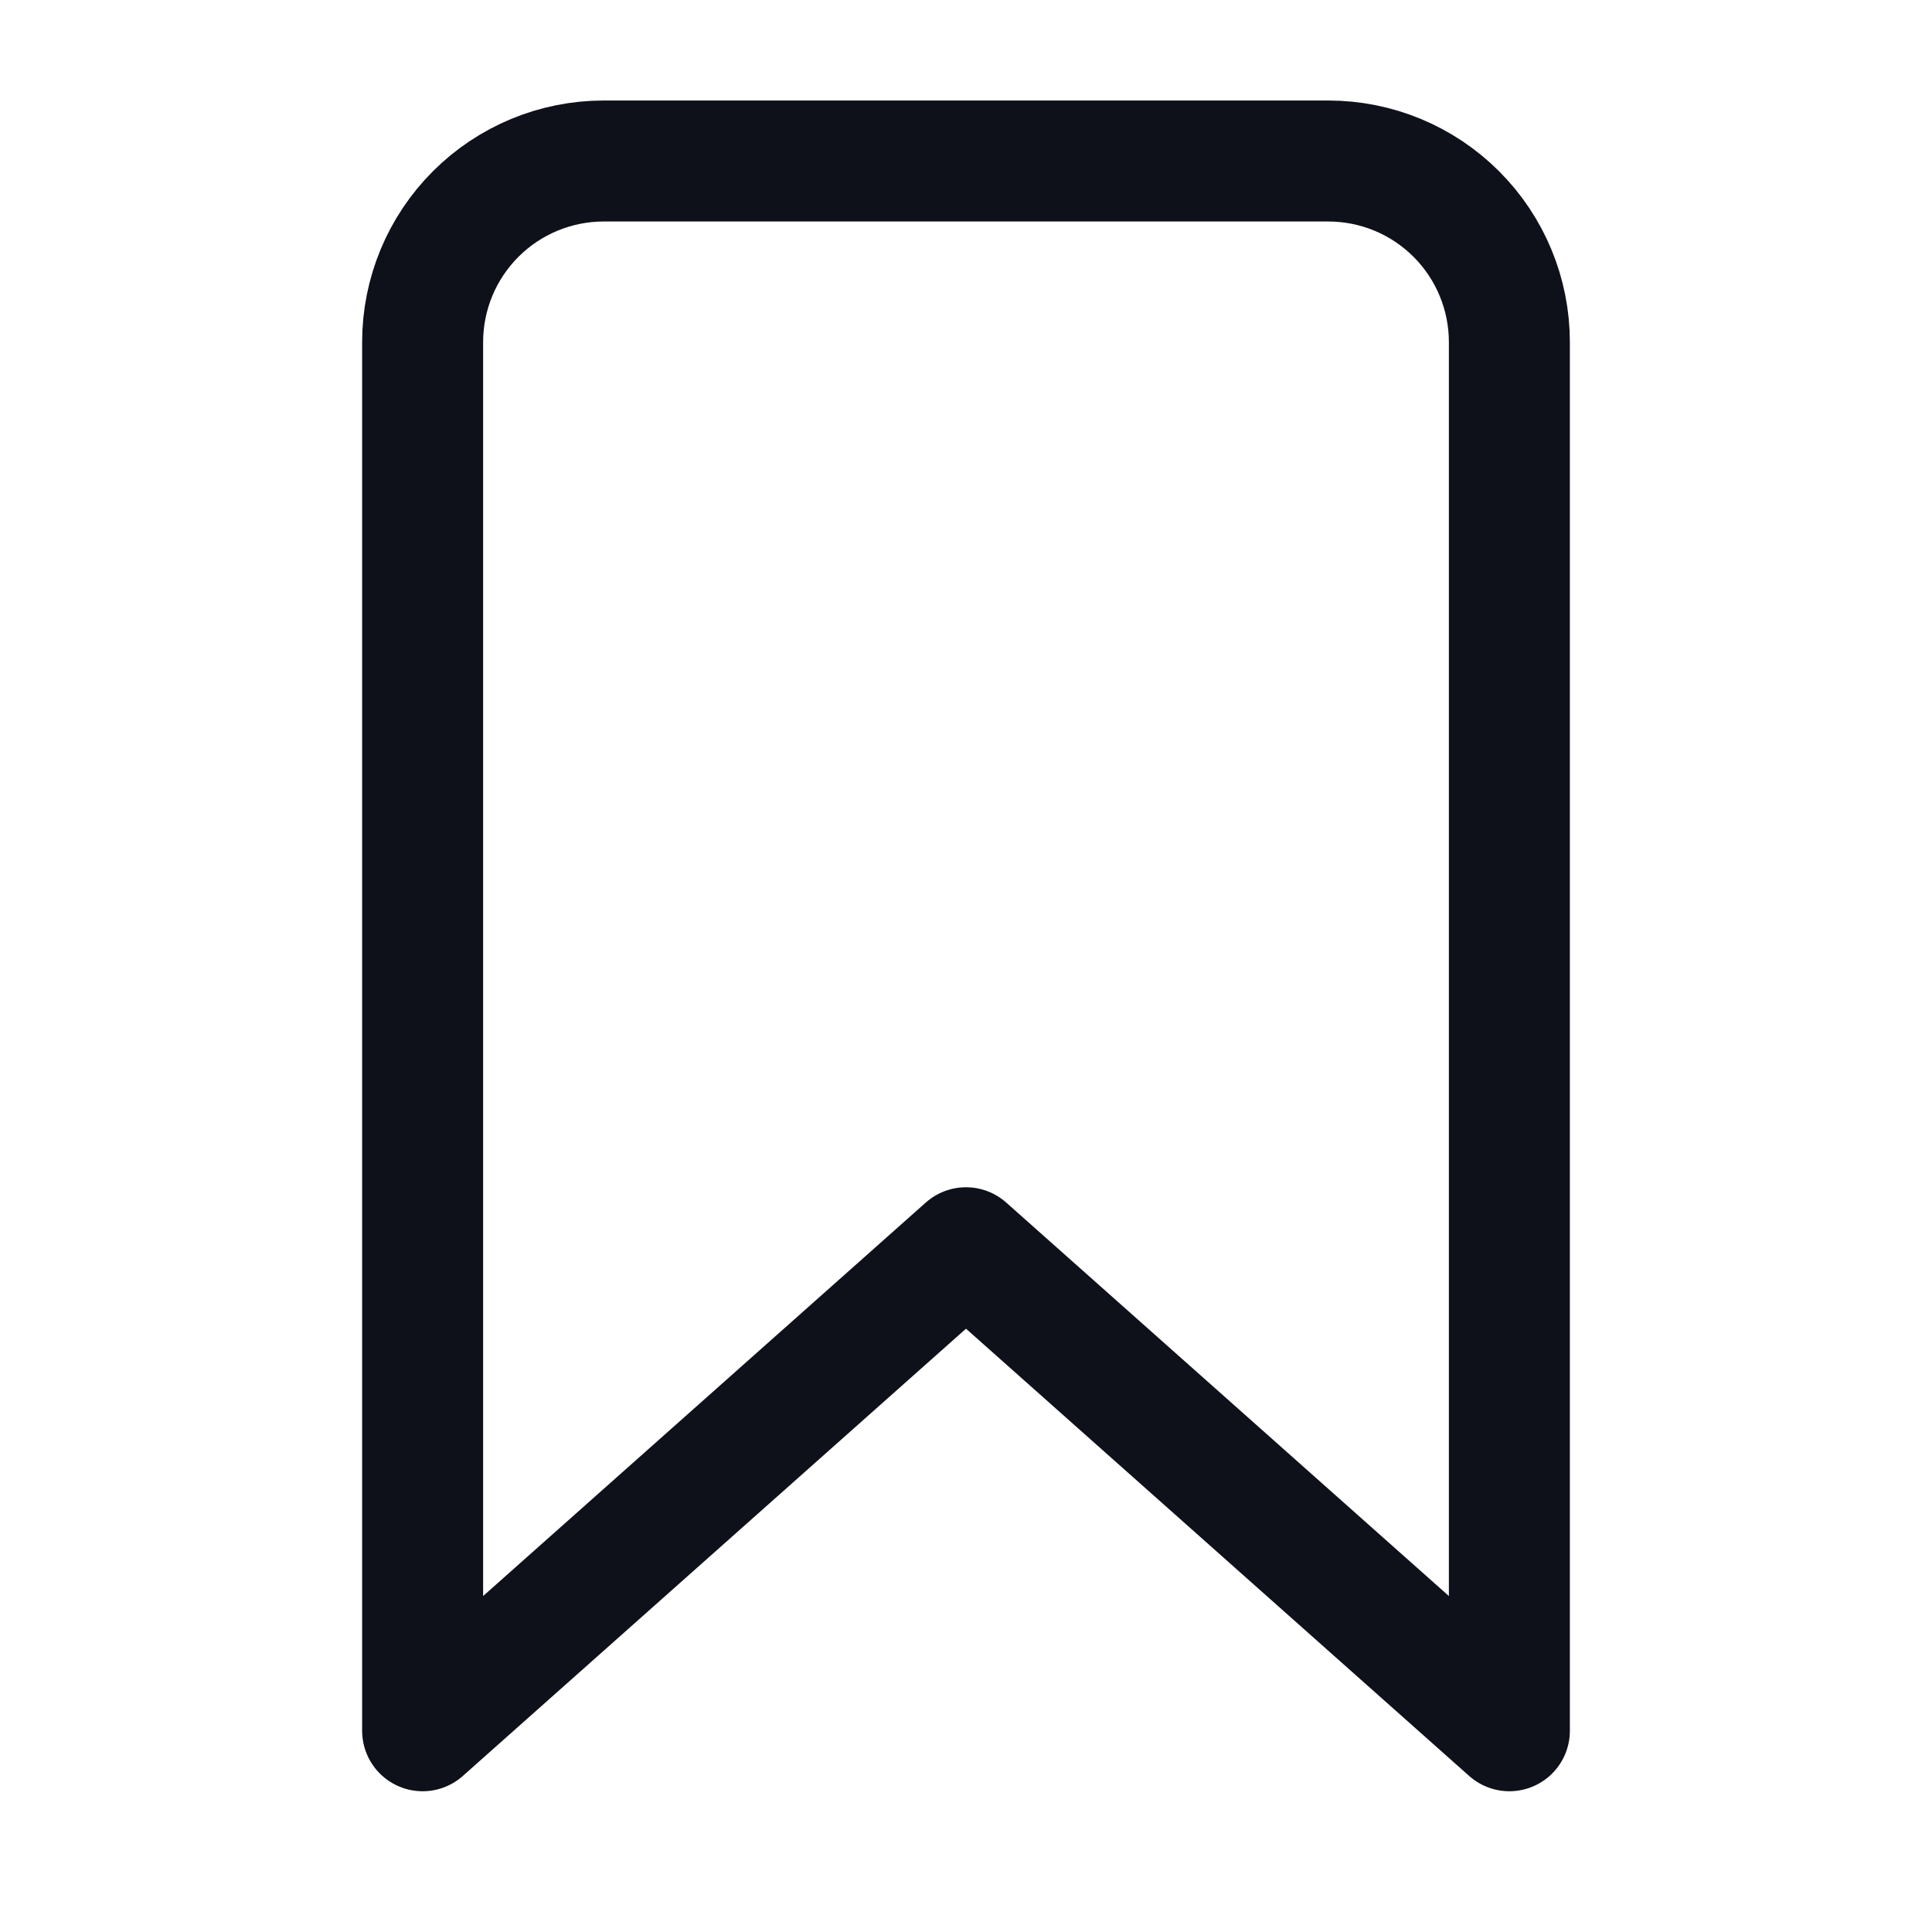
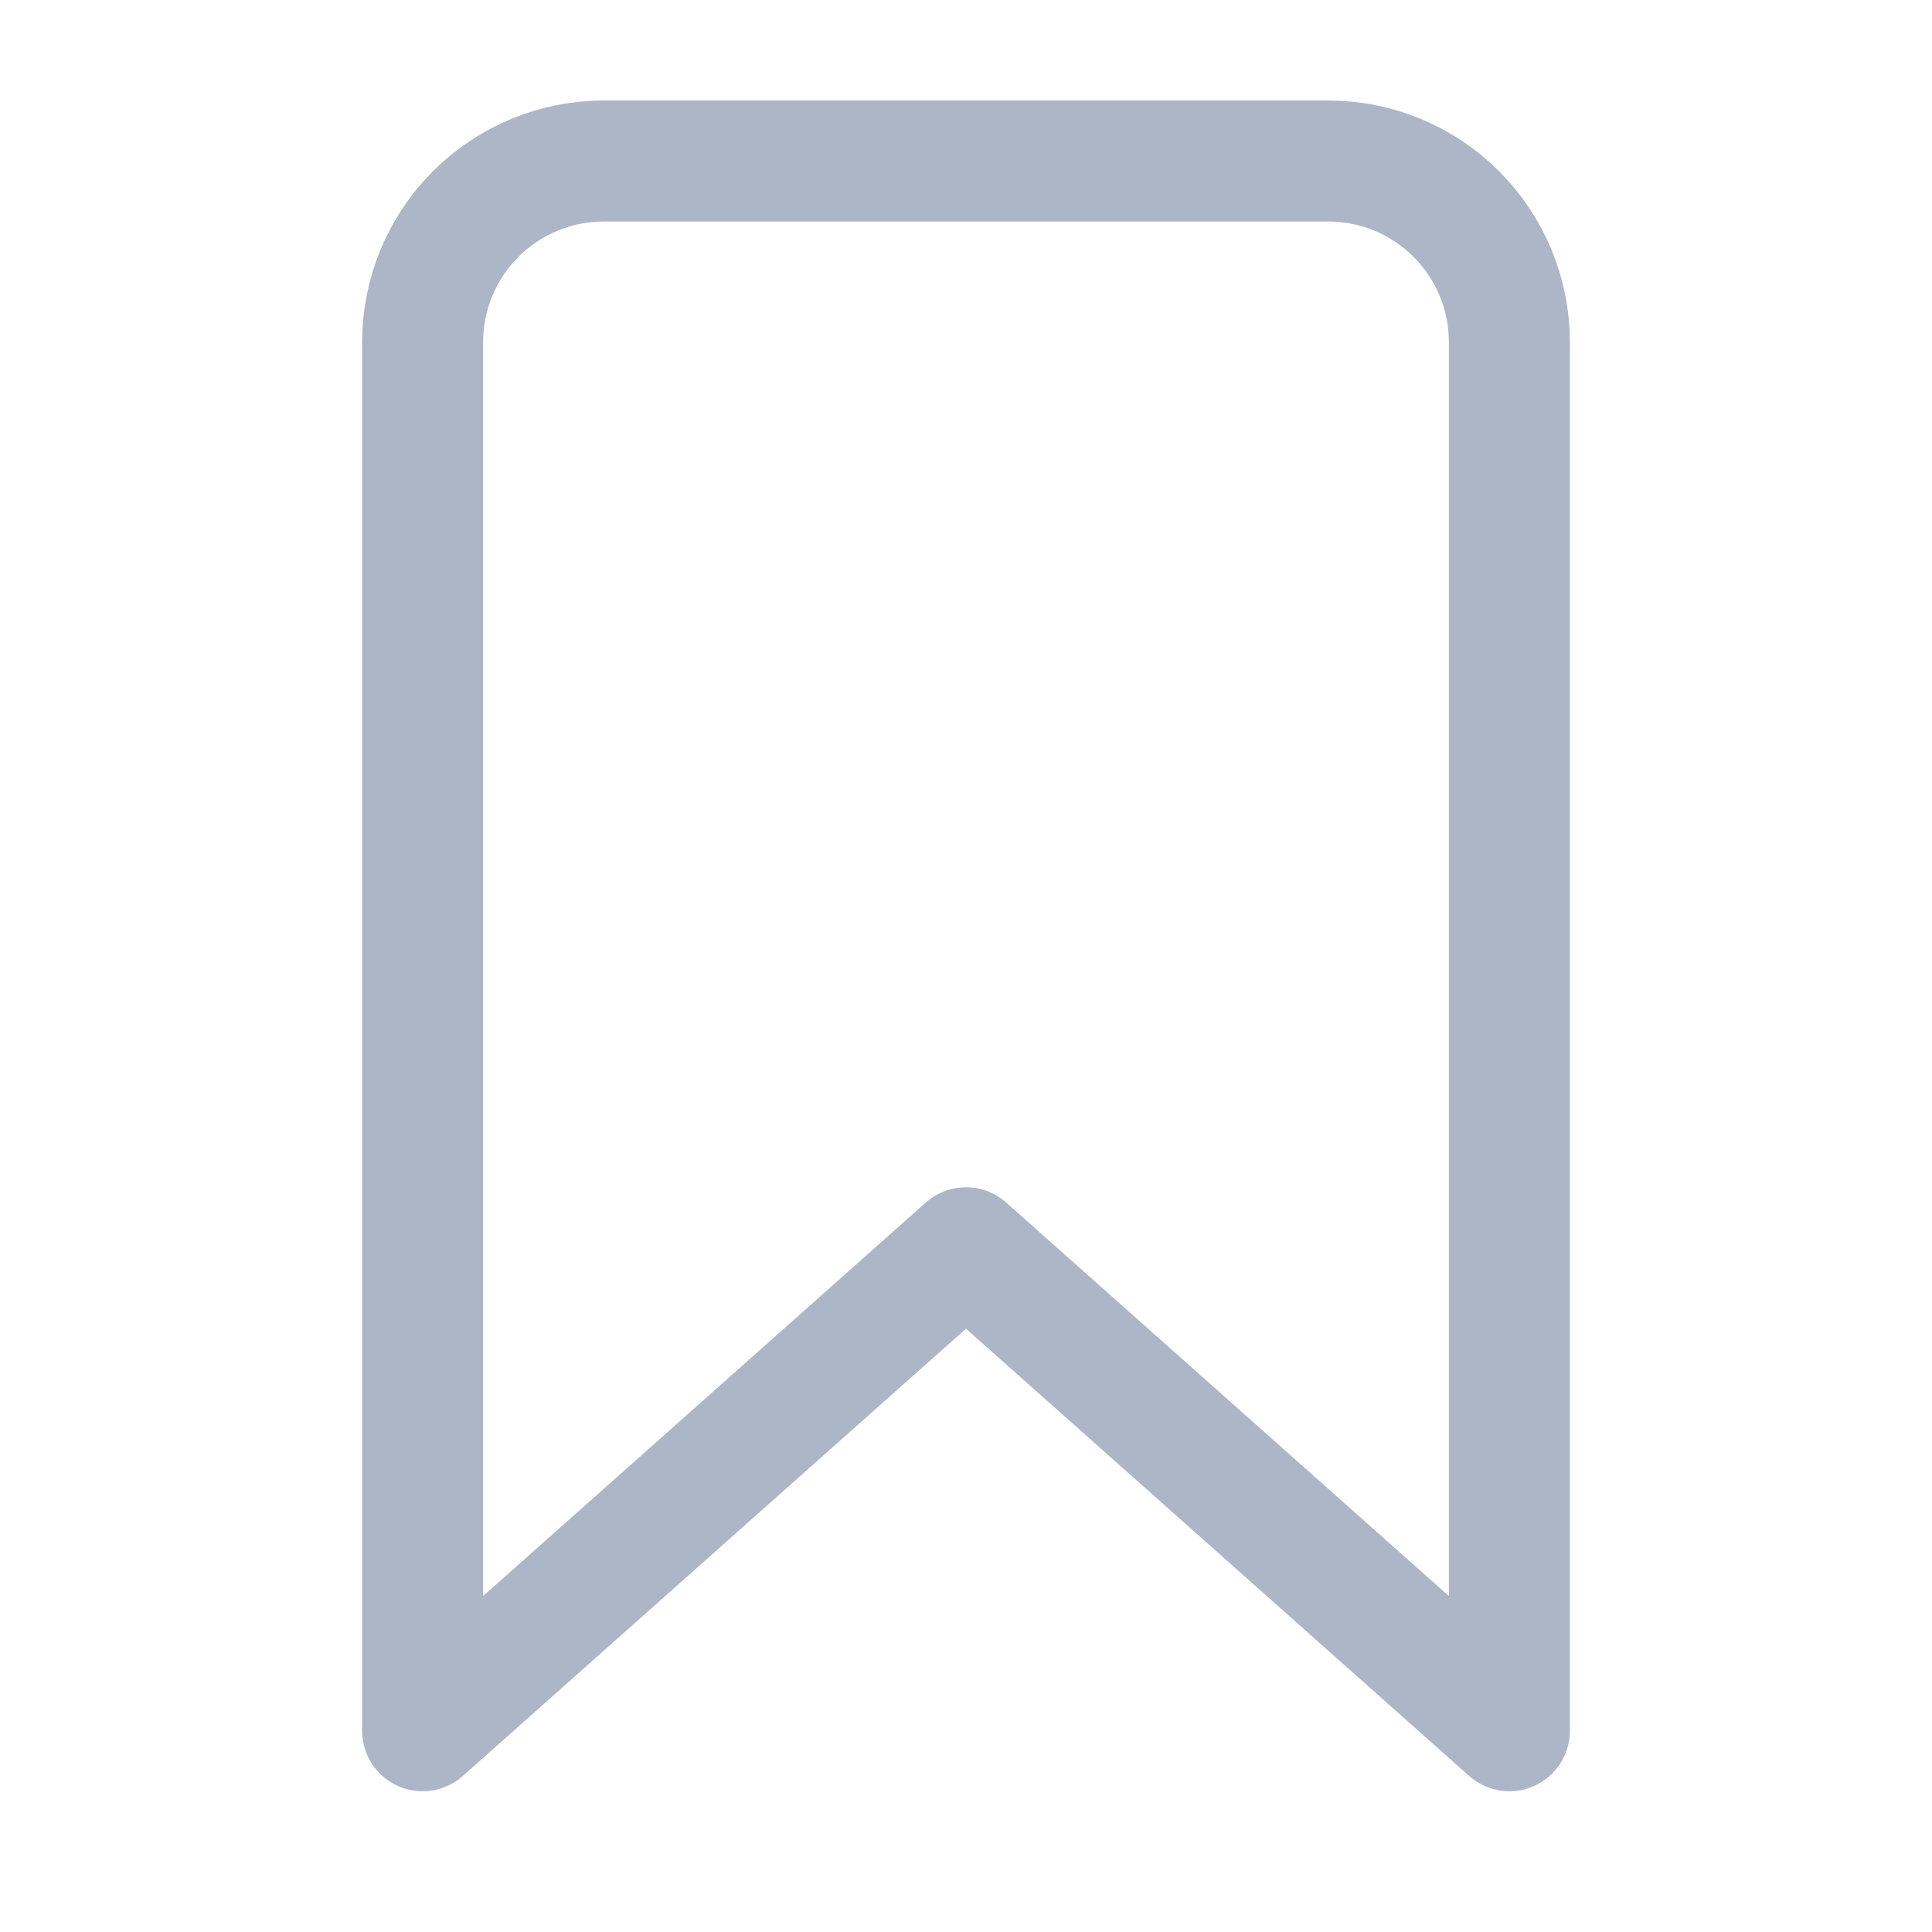
<svg xmlns="http://www.w3.org/2000/svg" width="24" height="24" viewBox="0 0 24 24" fill="none">
-   <path d="M16.5 2H7.5C6.903 2 6.331 2.237 5.909 2.659C5.487 3.081 5.25 3.653 5.25 4.25V21.5L12 15.5L18.75 21.5V4.25C18.75 3.653 18.513 3.081 18.091 2.659C17.669 2.237 17.097 2 16.5 2Z" stroke="#0E111A" stroke-width="1.503" stroke-linecap="round" stroke-linejoin="round" />
+   <path d="M16.5 2H7.5C6.903 2 6.331 2.237 5.909 2.659C5.487 3.081 5.25 3.653 5.25 4.25V21.5L12 15.5L18.75 21.5V4.25C18.75 3.653 18.513 3.081 18.091 2.659C17.669 2.237 17.097 2 16.5 2Z" stroke="#ADB6C7" stroke-width="1.503" stroke-linecap="round" stroke-linejoin="round" />
</svg>
